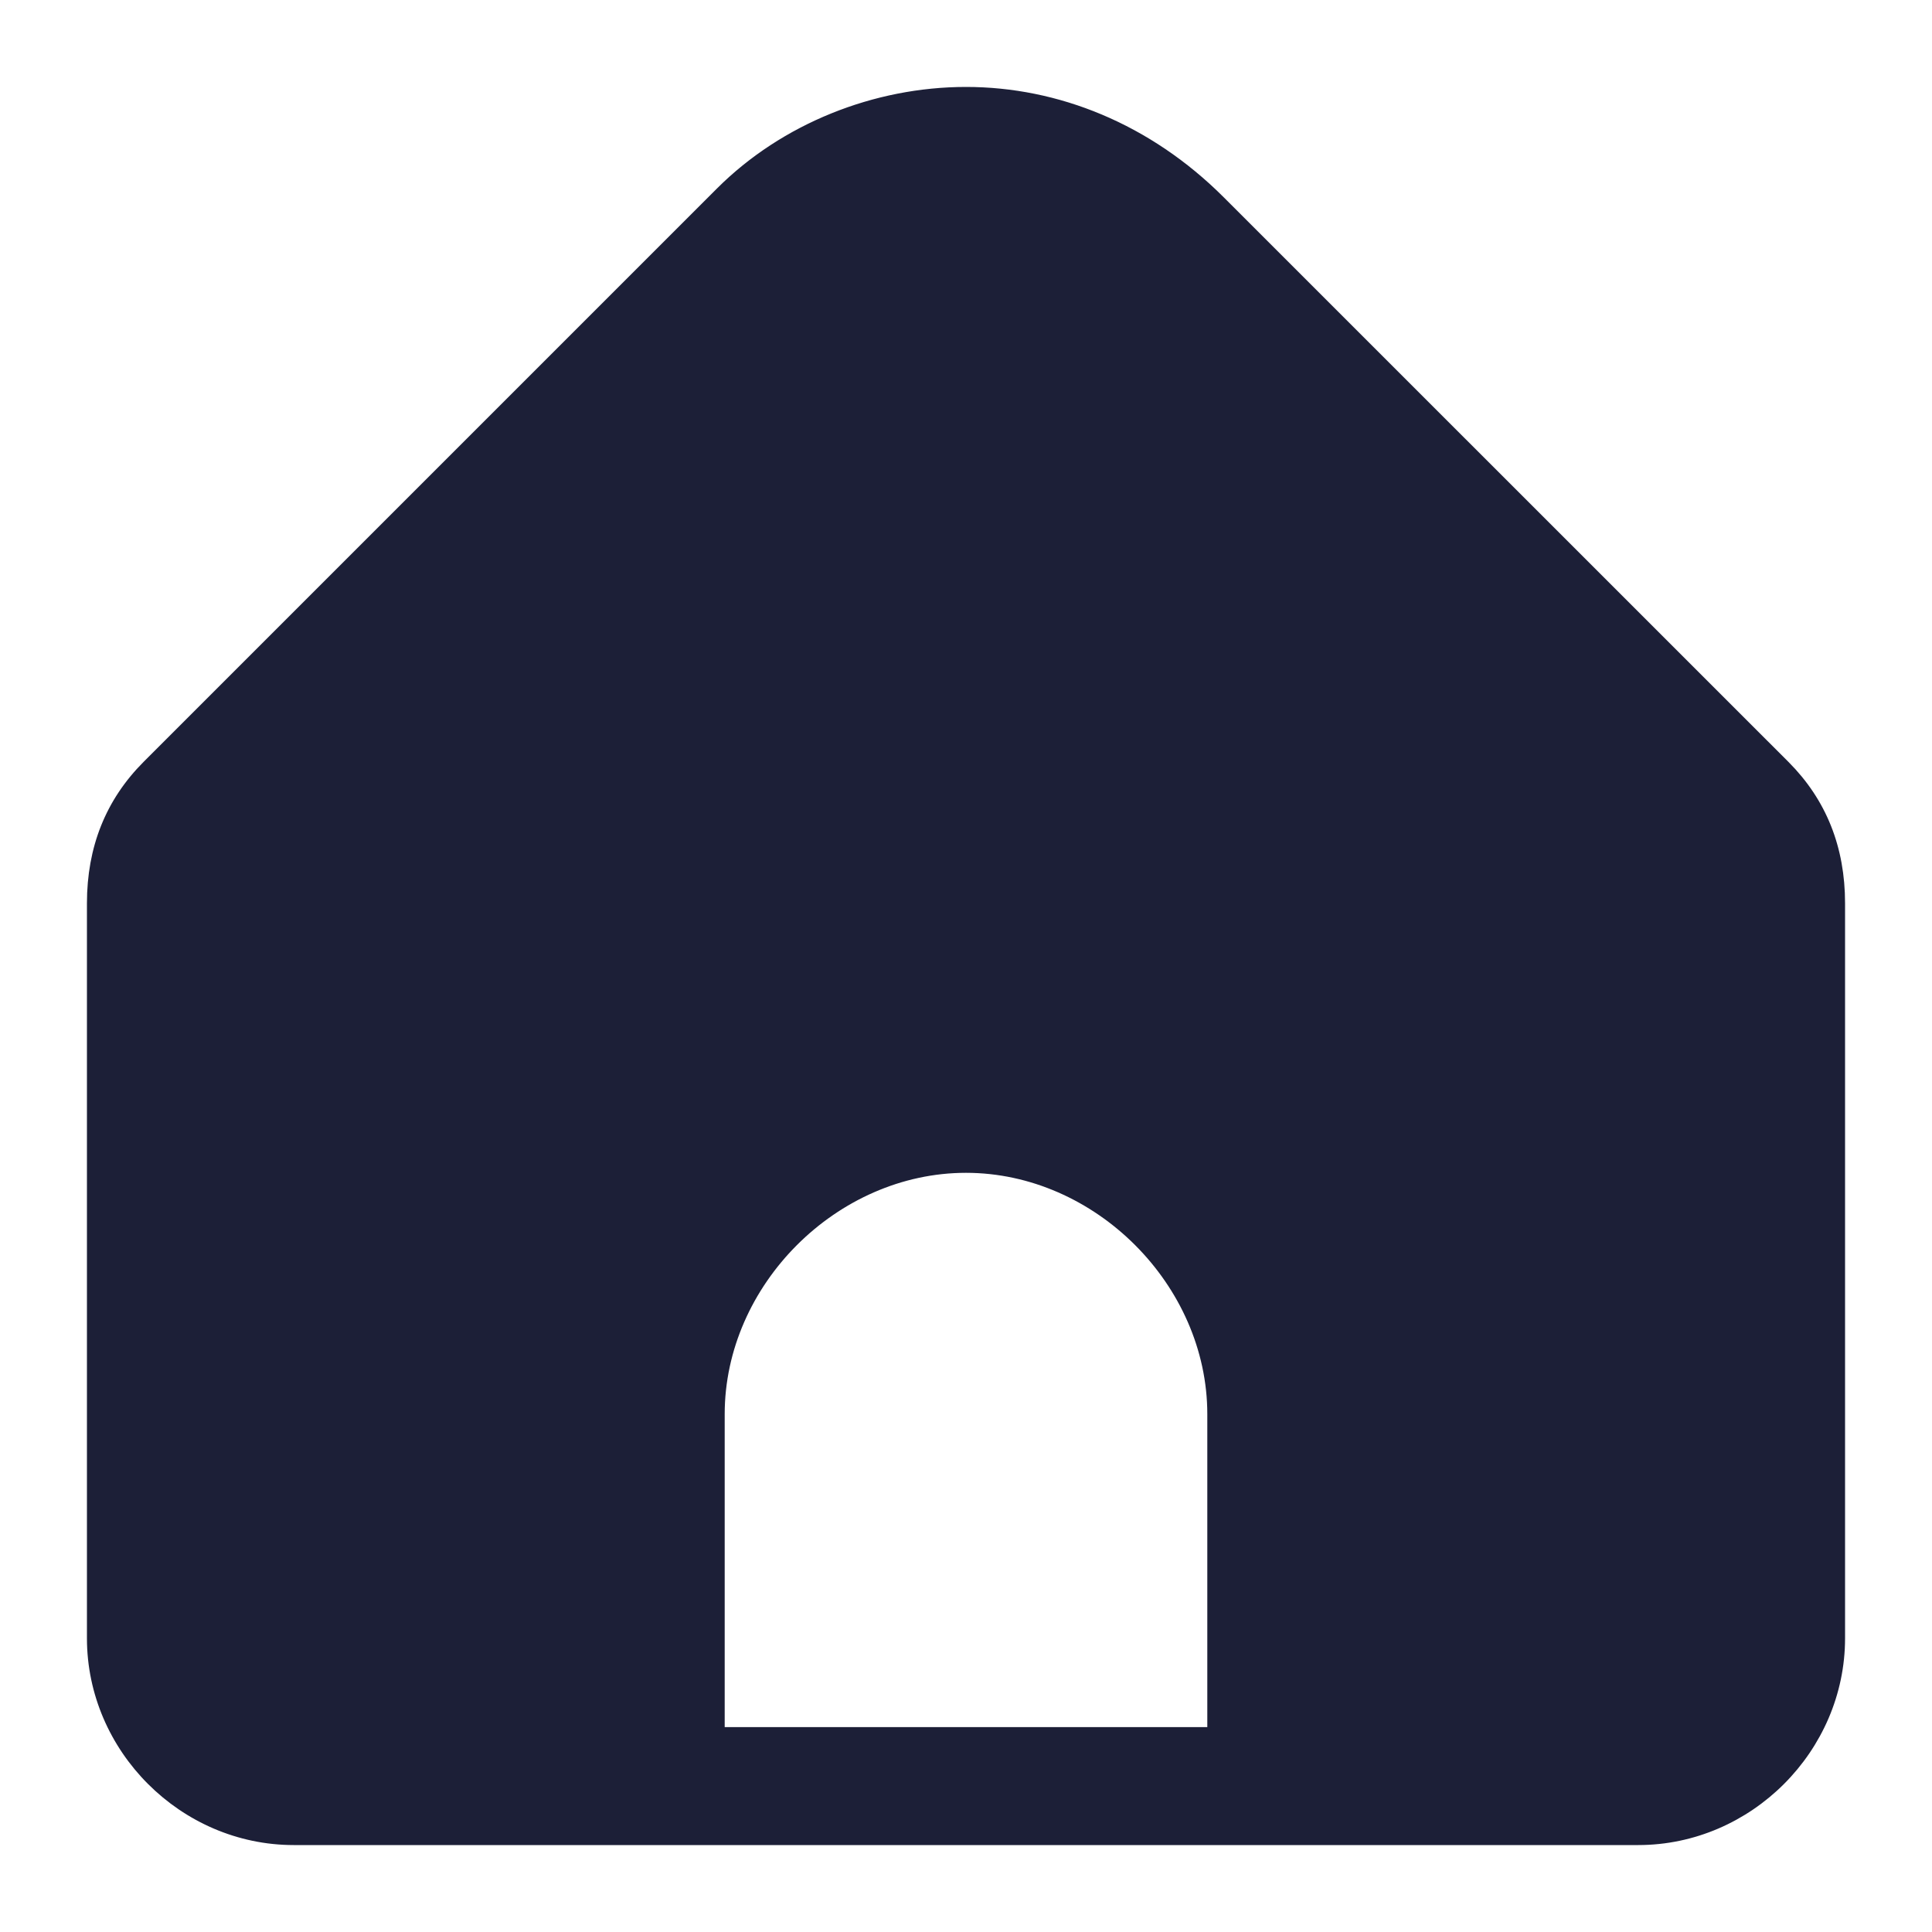
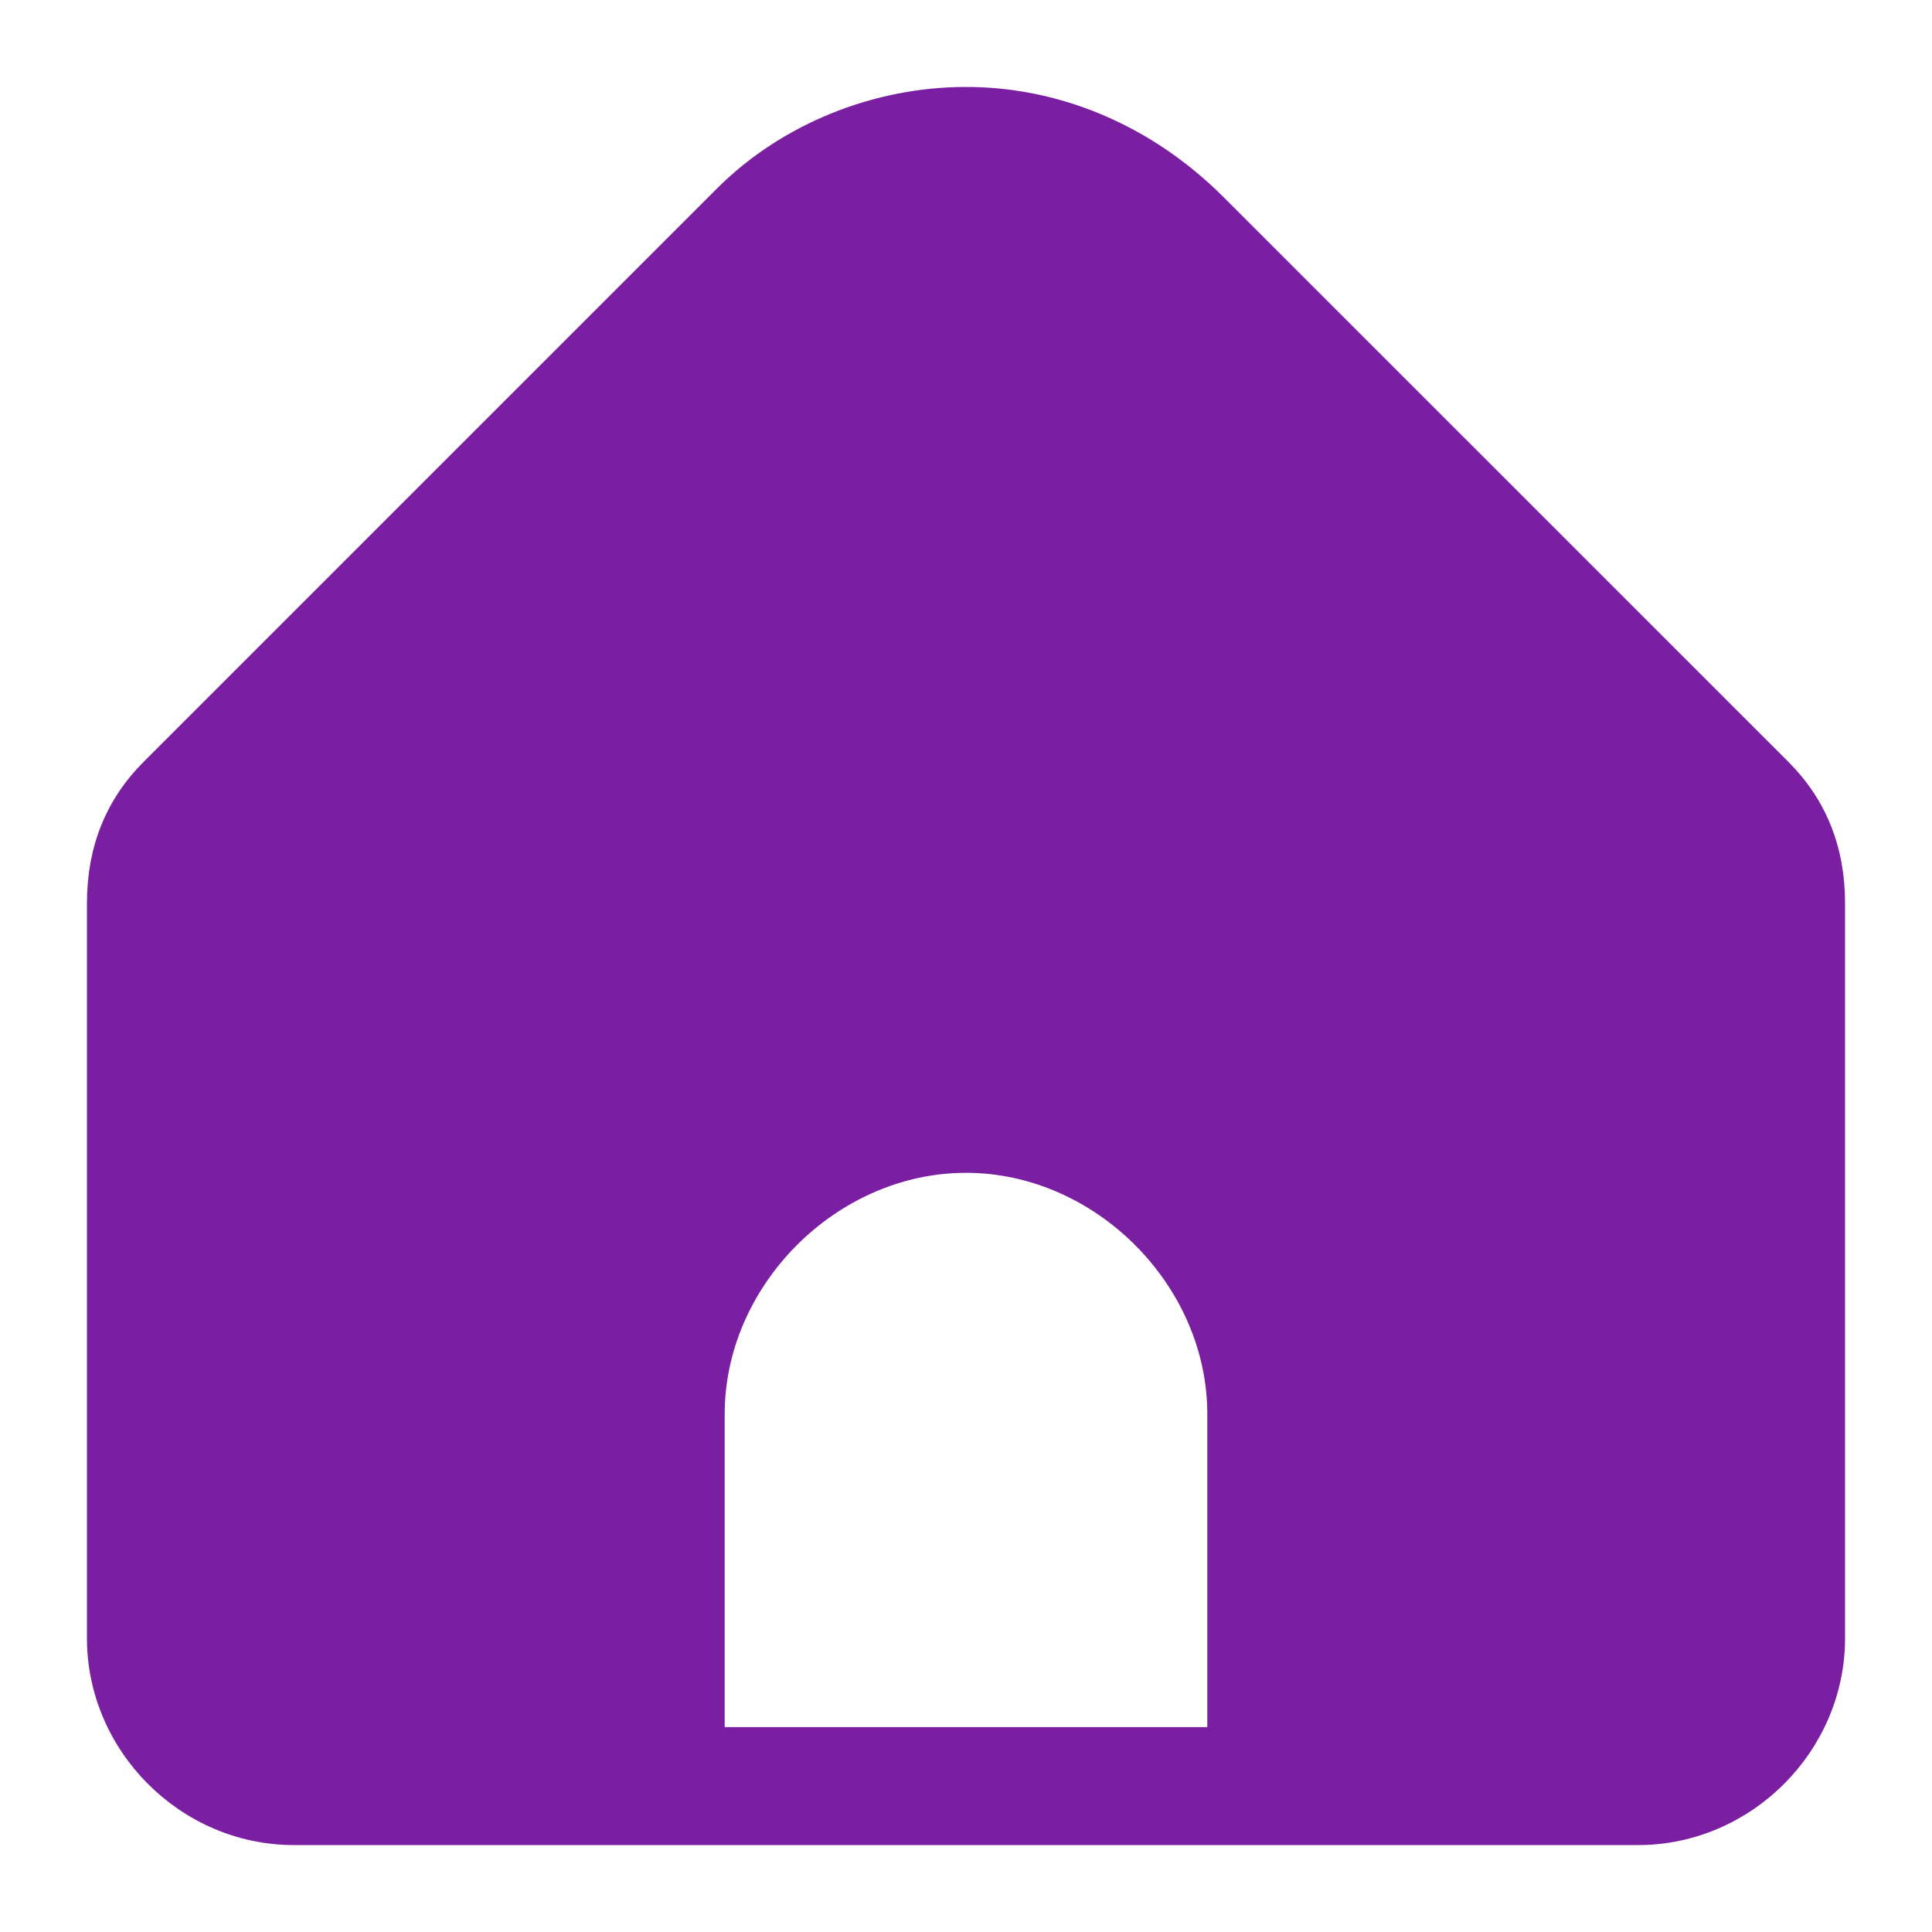
<svg xmlns="http://www.w3.org/2000/svg" width="20" height="20" viewBox="0 0 20 20" fill="none">
-   <path d="M18.479 7.923L12.633 2.078C11.882 1.327 10.941 0.95 10 0.95C9.059 0.95 8.119 1.326 7.459 1.985L1.521 7.923C1.14 8.305 0.95 8.781 0.95 9.351V16.959C0.95 18.1 1.9 19.05 3.041 19.05H16.959C18.1 19.05 19.05 18.1 19.05 16.959V9.351C19.05 8.781 18.86 8.305 18.479 7.923ZM7.452 17.929V14.639C7.452 13.275 8.636 12.091 10 12.091C11.364 12.091 12.548 13.275 12.548 14.639V17.929H7.452Z" fill="#1C1F37" stroke="#1C1F37" stroke-width="0.1" />
+   <path d="M18.479 7.923L12.633 2.078C11.882 1.327 10.941 0.95 10 0.95C9.059 0.95 8.119 1.326 7.459 1.985L1.521 7.923C1.14 8.305 0.95 8.781 0.95 9.351V16.959C0.95 18.1 1.9 19.05 3.041 19.05H16.959C18.1 19.05 19.05 18.1 19.05 16.959V9.351C19.05 8.781 18.86 8.305 18.479 7.923ZM7.452 17.929V14.639C7.452 13.275 8.636 12.091 10 12.091C11.364 12.091 12.548 13.275 12.548 14.639V17.929H7.452Z" fill="#7B1FA2" stroke="#7B1FA2" stroke-width="0.1" />
</svg>
